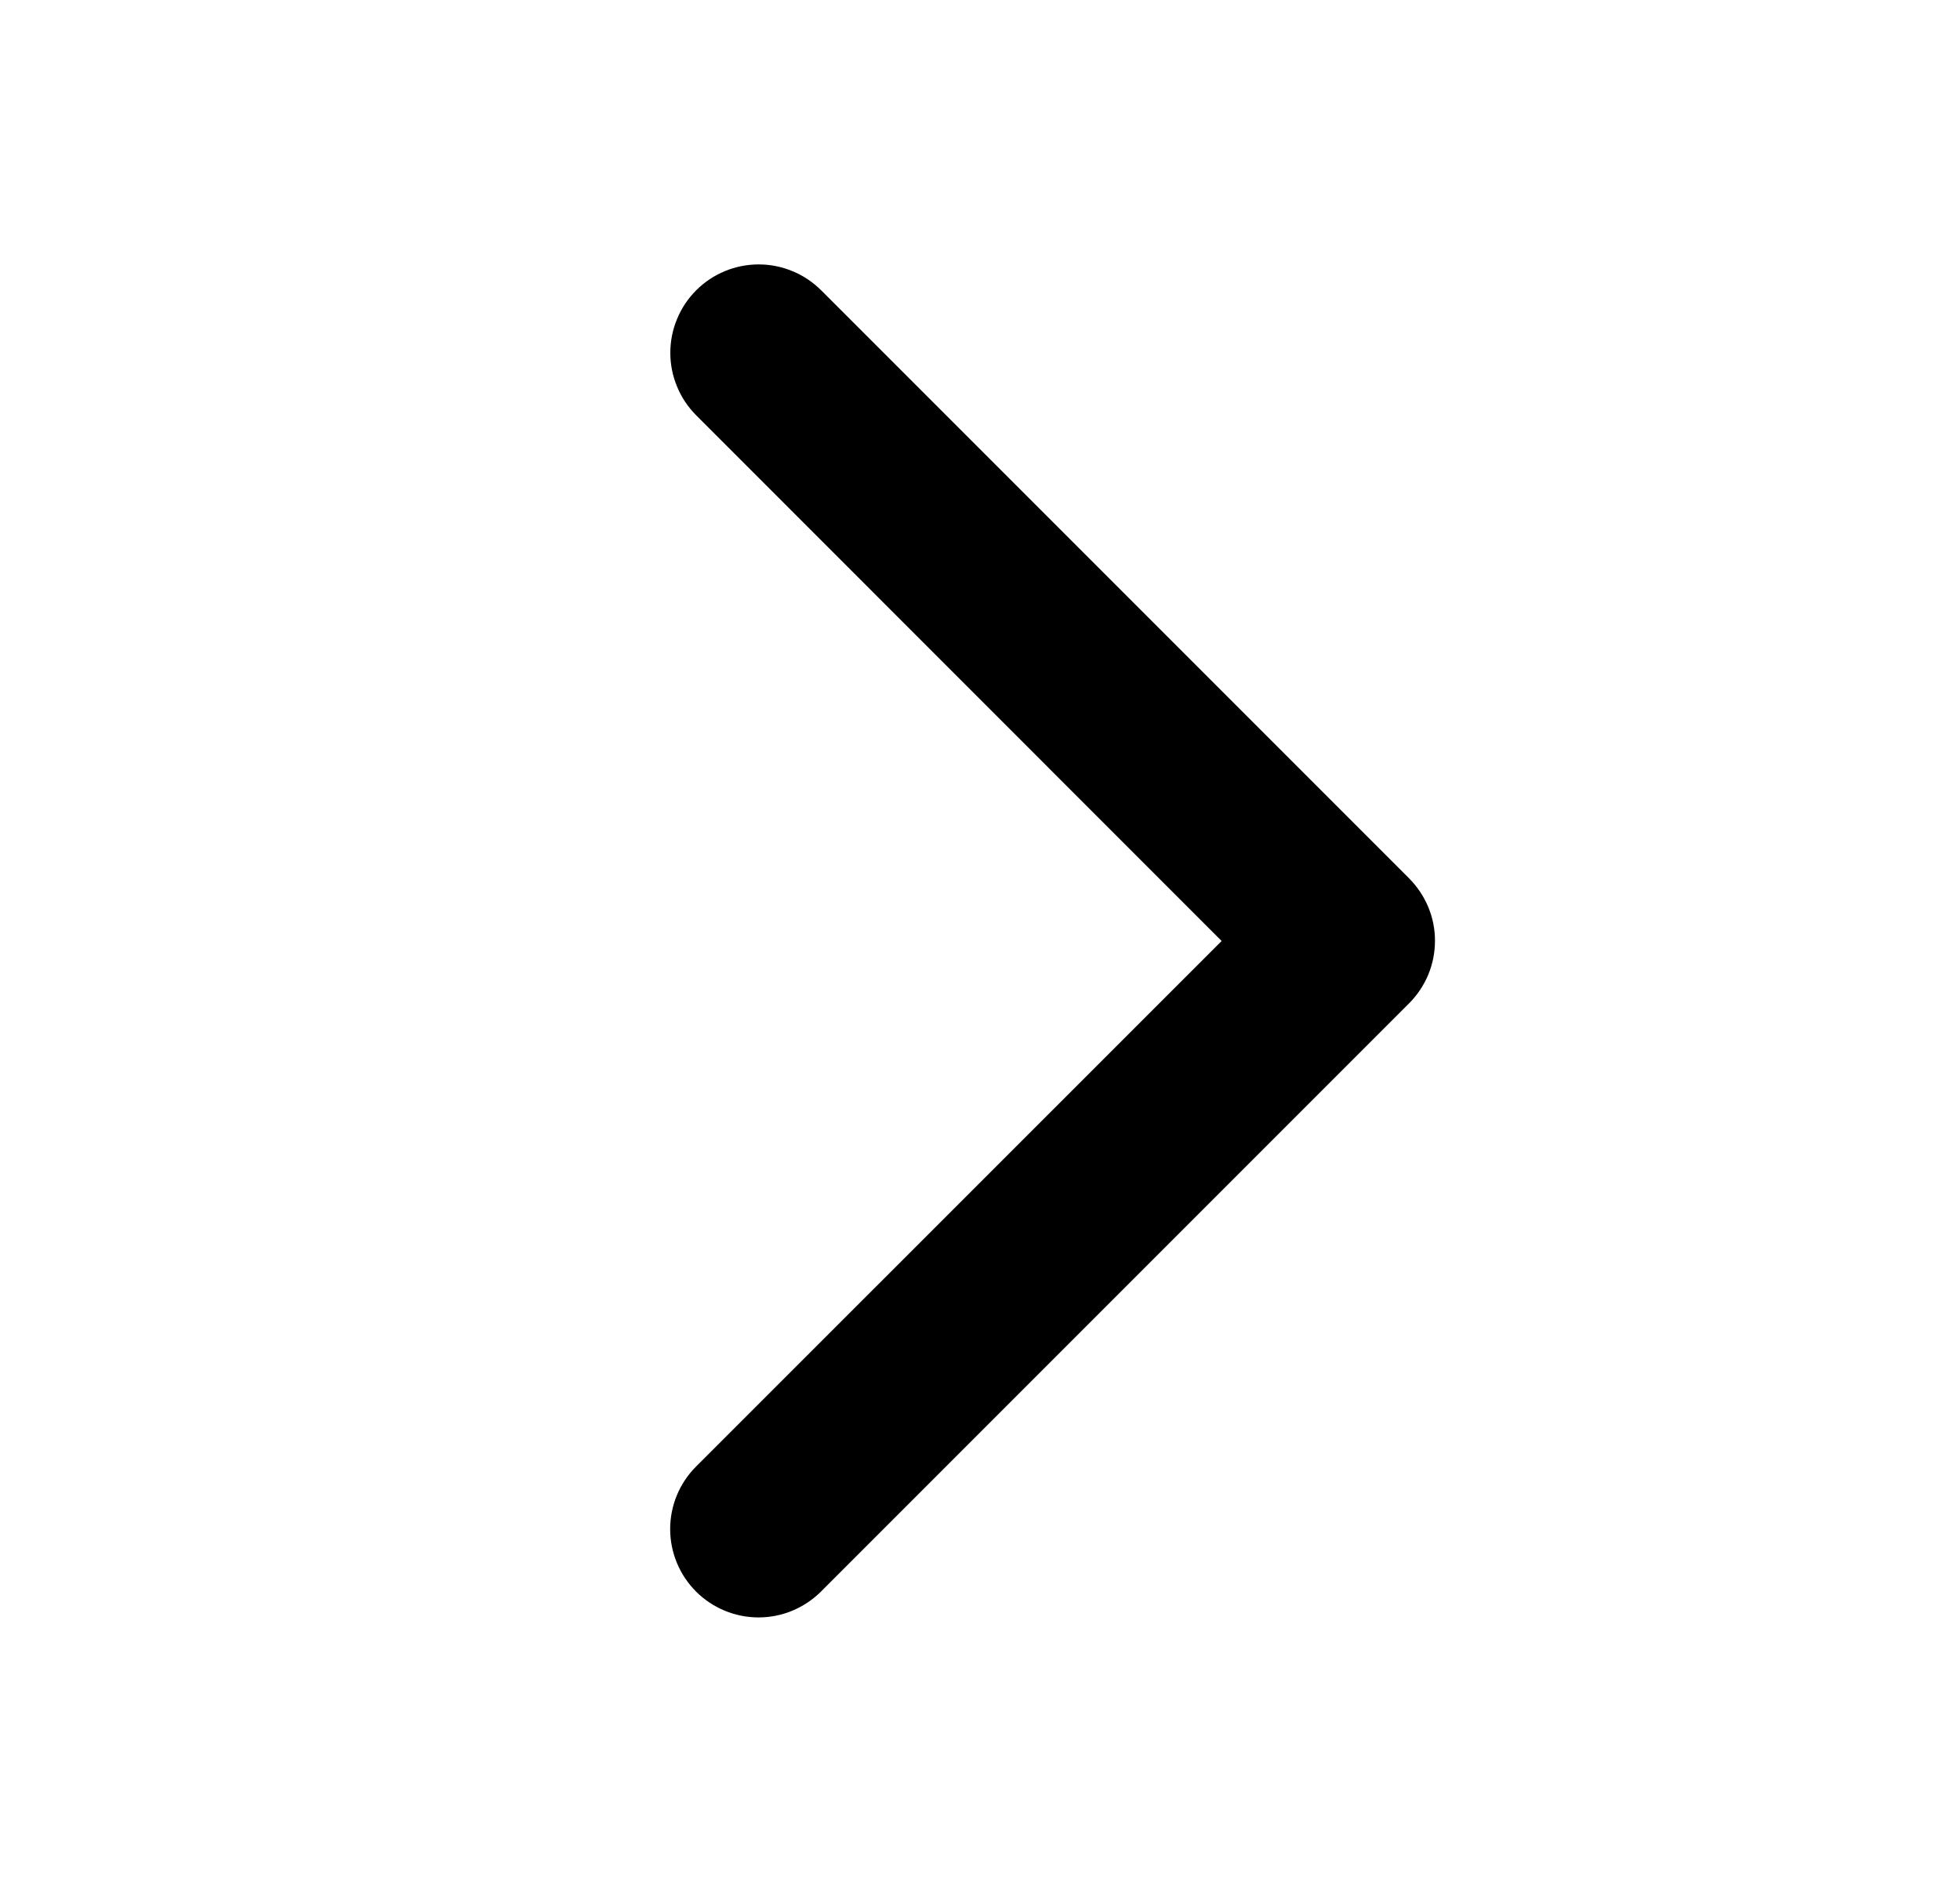
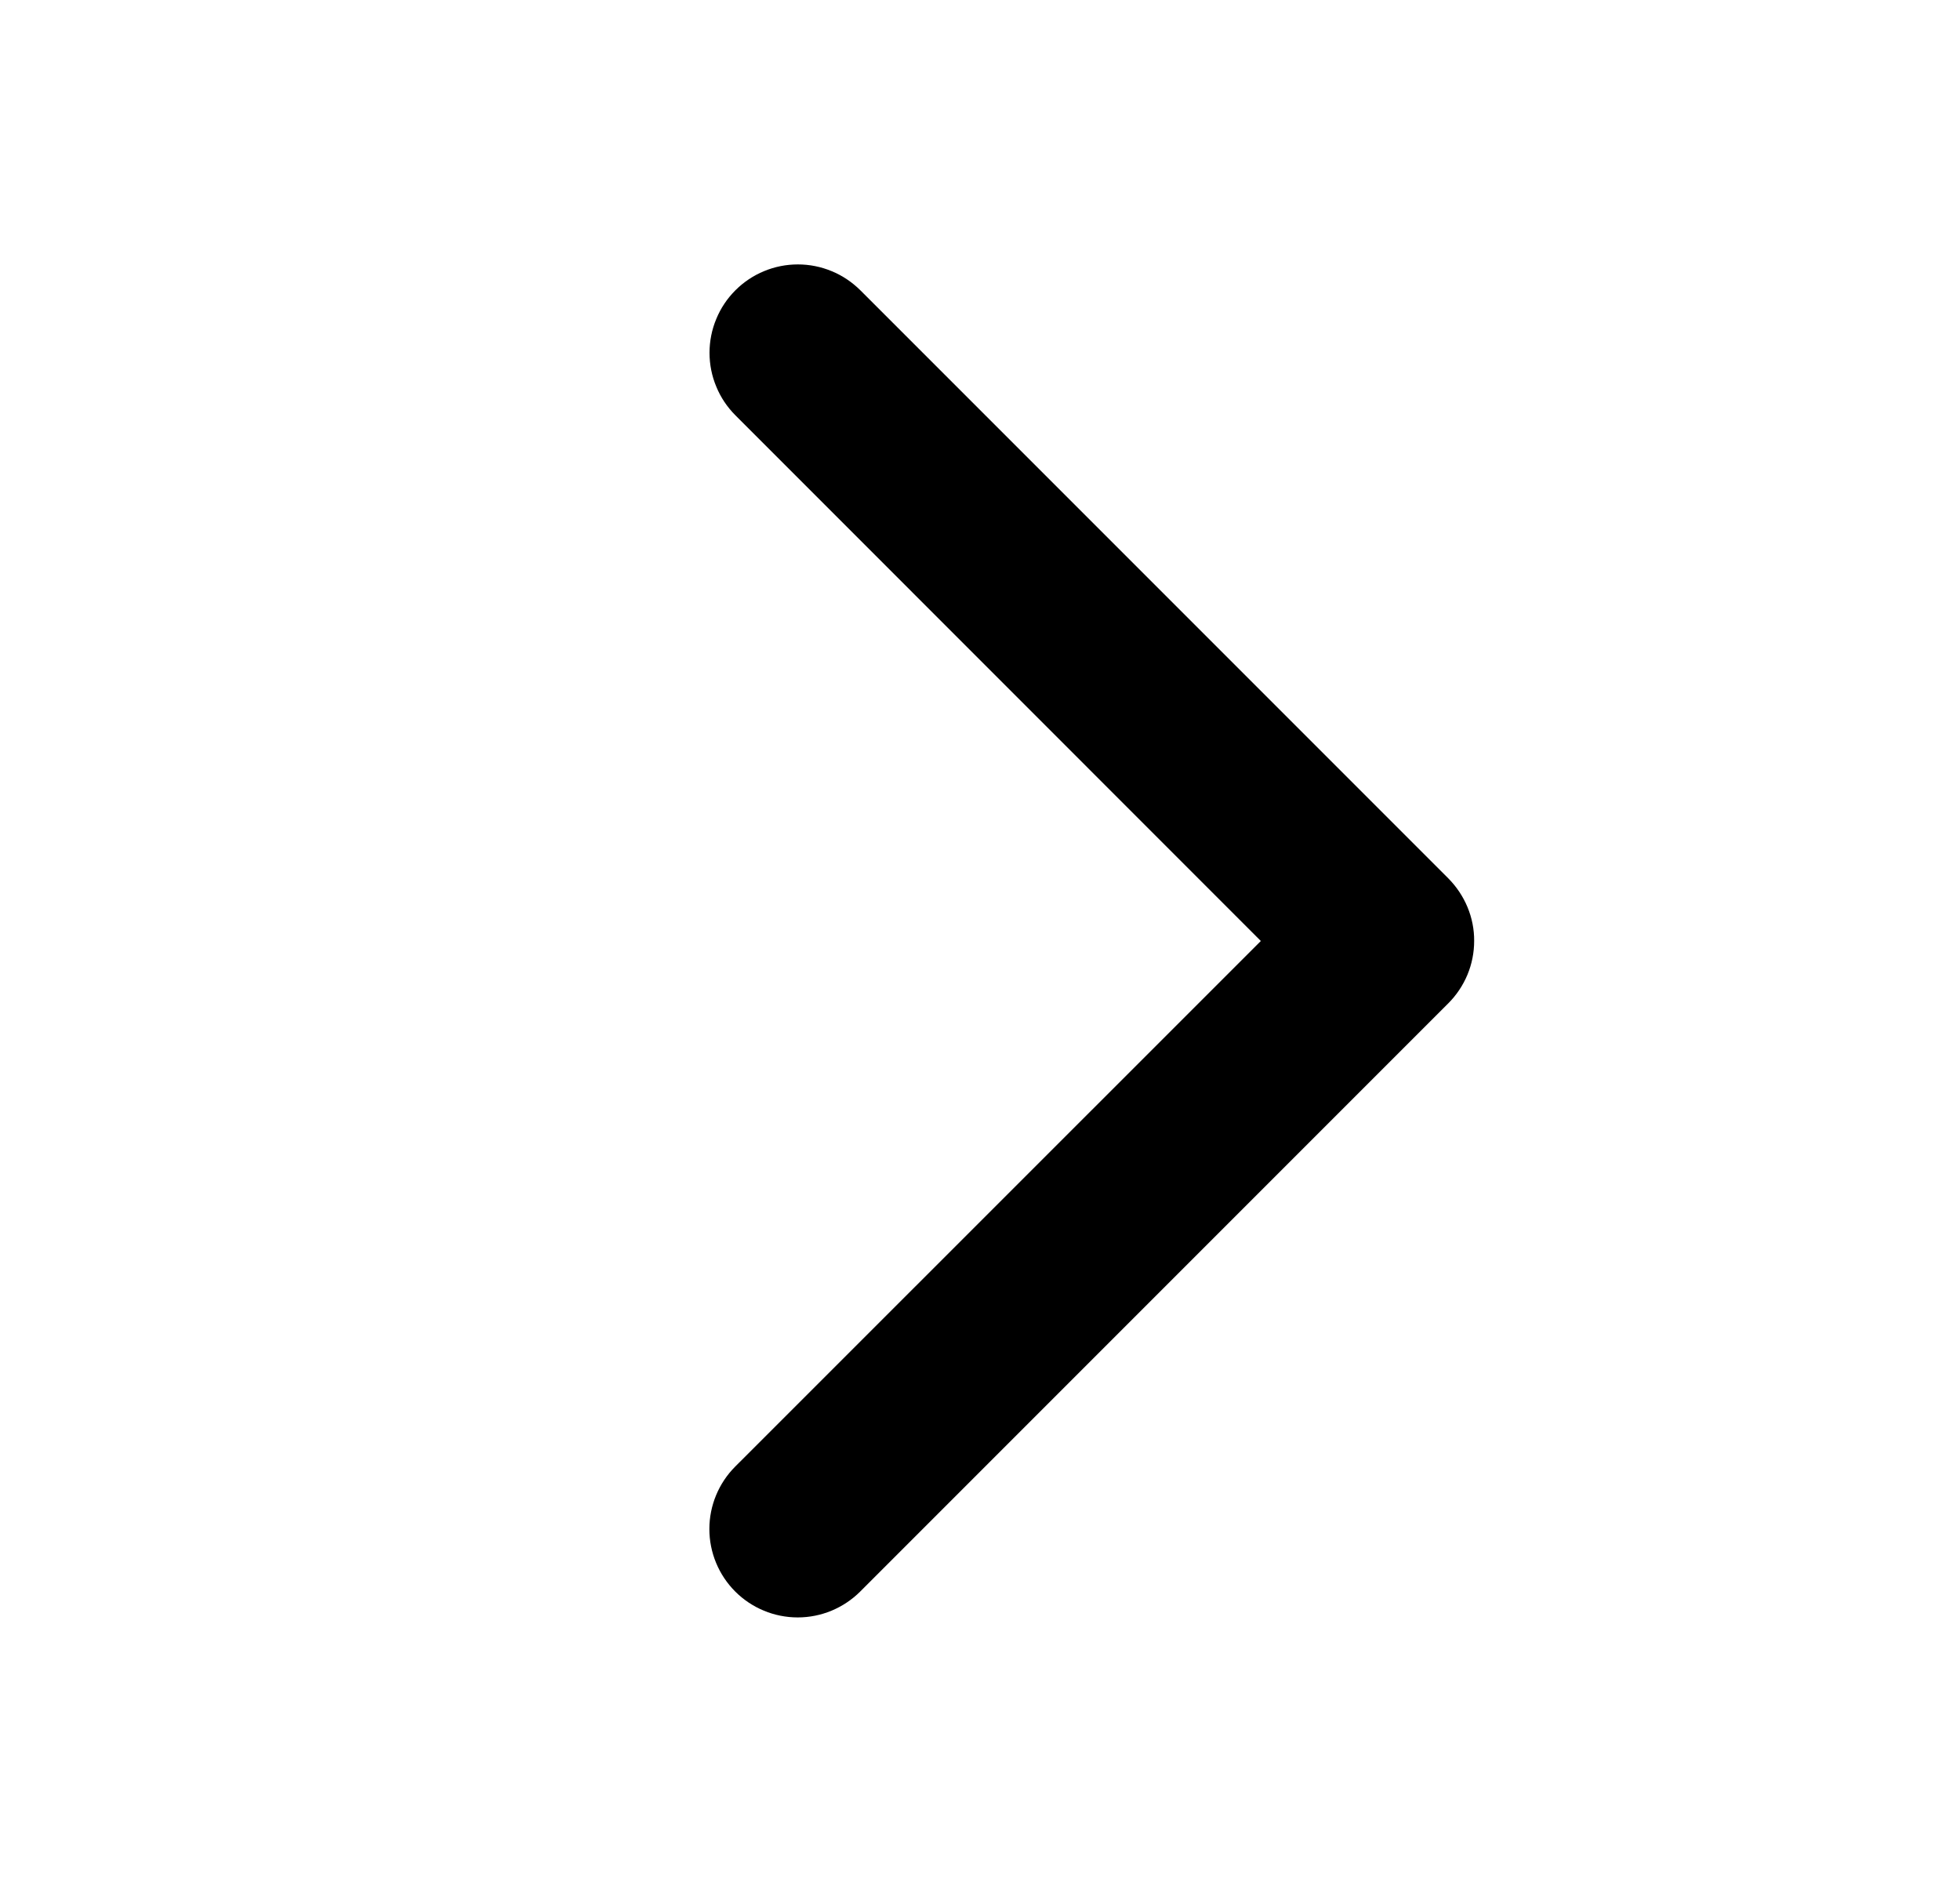
- <svg xmlns="http://www.w3.org/2000/svg" width="25" height="24" viewBox="0 0 25 24" fill="none">
+ <svg xmlns="http://www.w3.org/2000/svg" width="25" height="24" viewBox="0 0 24 24" fill="none">
  <path d="M17.972 12.796L10.472 20.296C10.26 20.507 9.974 20.626 9.675 20.626C9.376 20.626 9.089 20.507 8.878 20.296C8.667 20.085 8.548 19.798 8.548 19.499C8.548 19.2 8.667 18.913 8.878 18.702L15.582 12L8.88 5.296C8.775 5.191 8.692 5.067 8.636 4.93C8.579 4.794 8.55 4.647 8.55 4.499C8.55 4.351 8.579 4.204 8.636 4.068C8.692 3.931 8.775 3.807 8.88 3.702C8.984 3.598 9.109 3.514 9.245 3.458C9.382 3.401 9.529 3.372 9.677 3.372C9.825 3.372 9.971 3.401 10.108 3.458C10.245 3.514 10.369 3.598 10.474 3.702L17.974 11.202C18.078 11.307 18.161 11.431 18.218 11.568C18.275 11.705 18.304 11.851 18.303 11.999C18.303 12.148 18.274 12.294 18.217 12.431C18.16 12.567 18.077 12.691 17.972 12.796Z" fill="black" style="fill:black;fill-opacity:1;" />
</svg>
